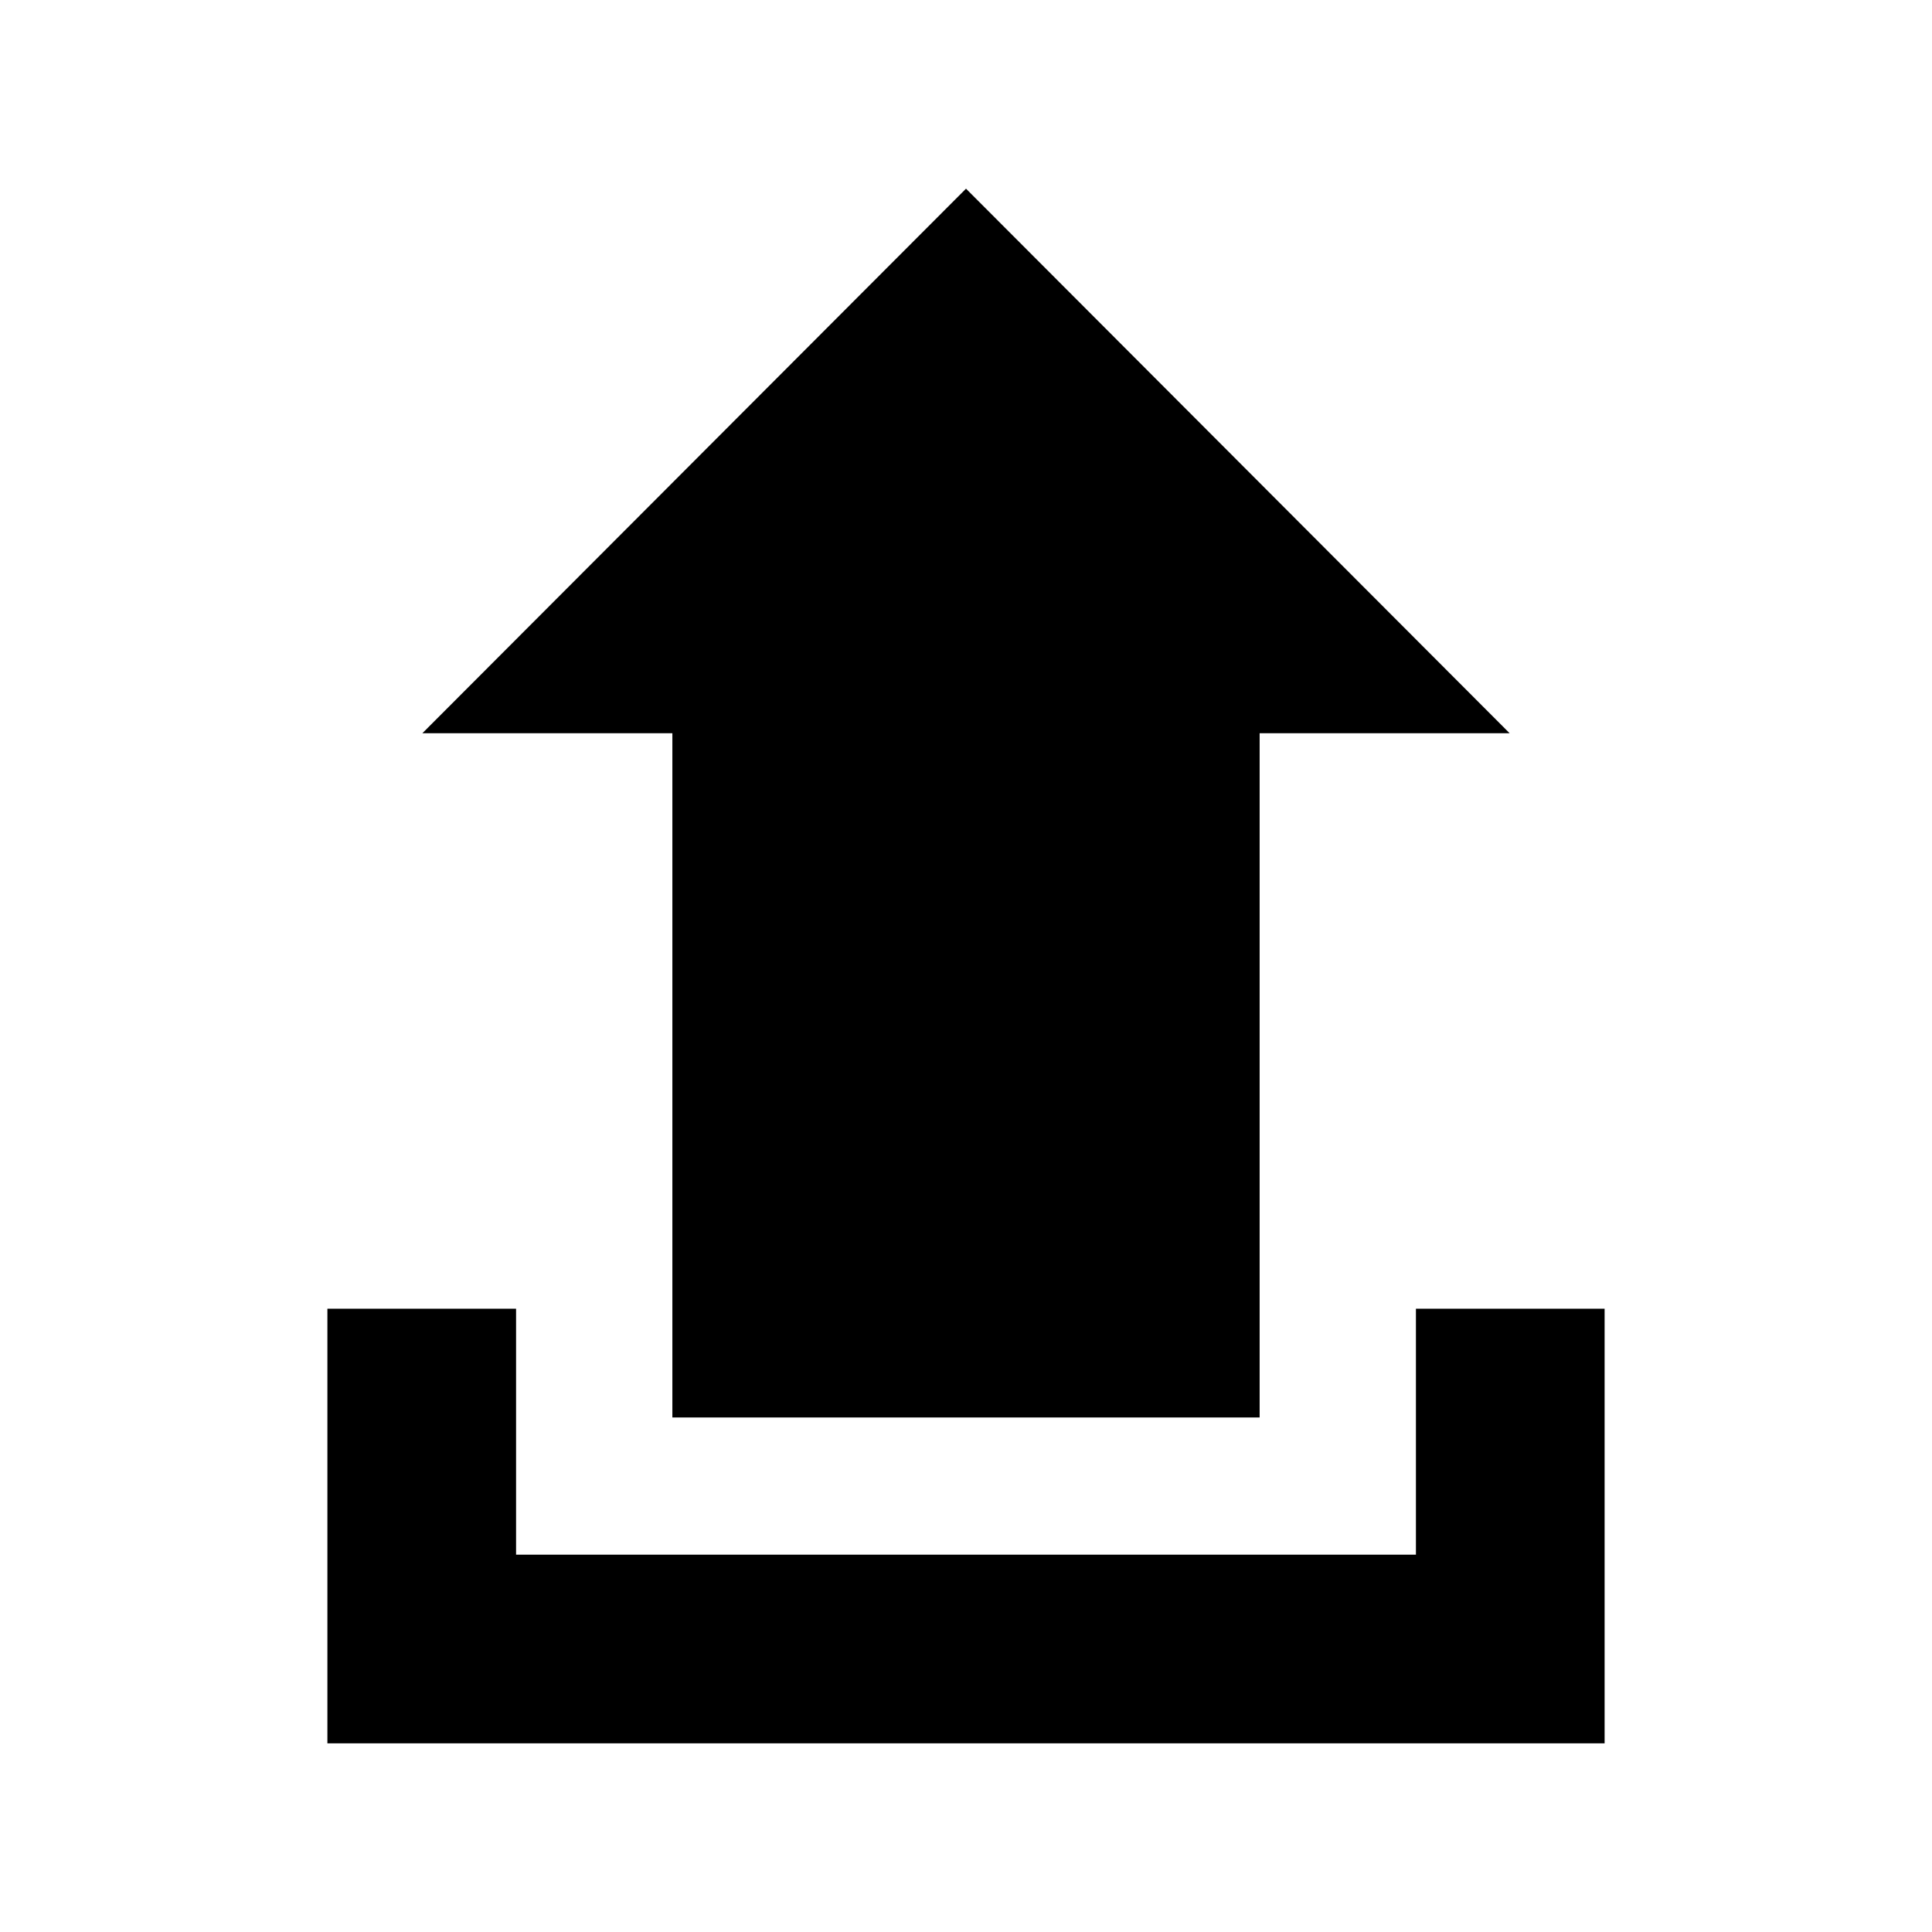
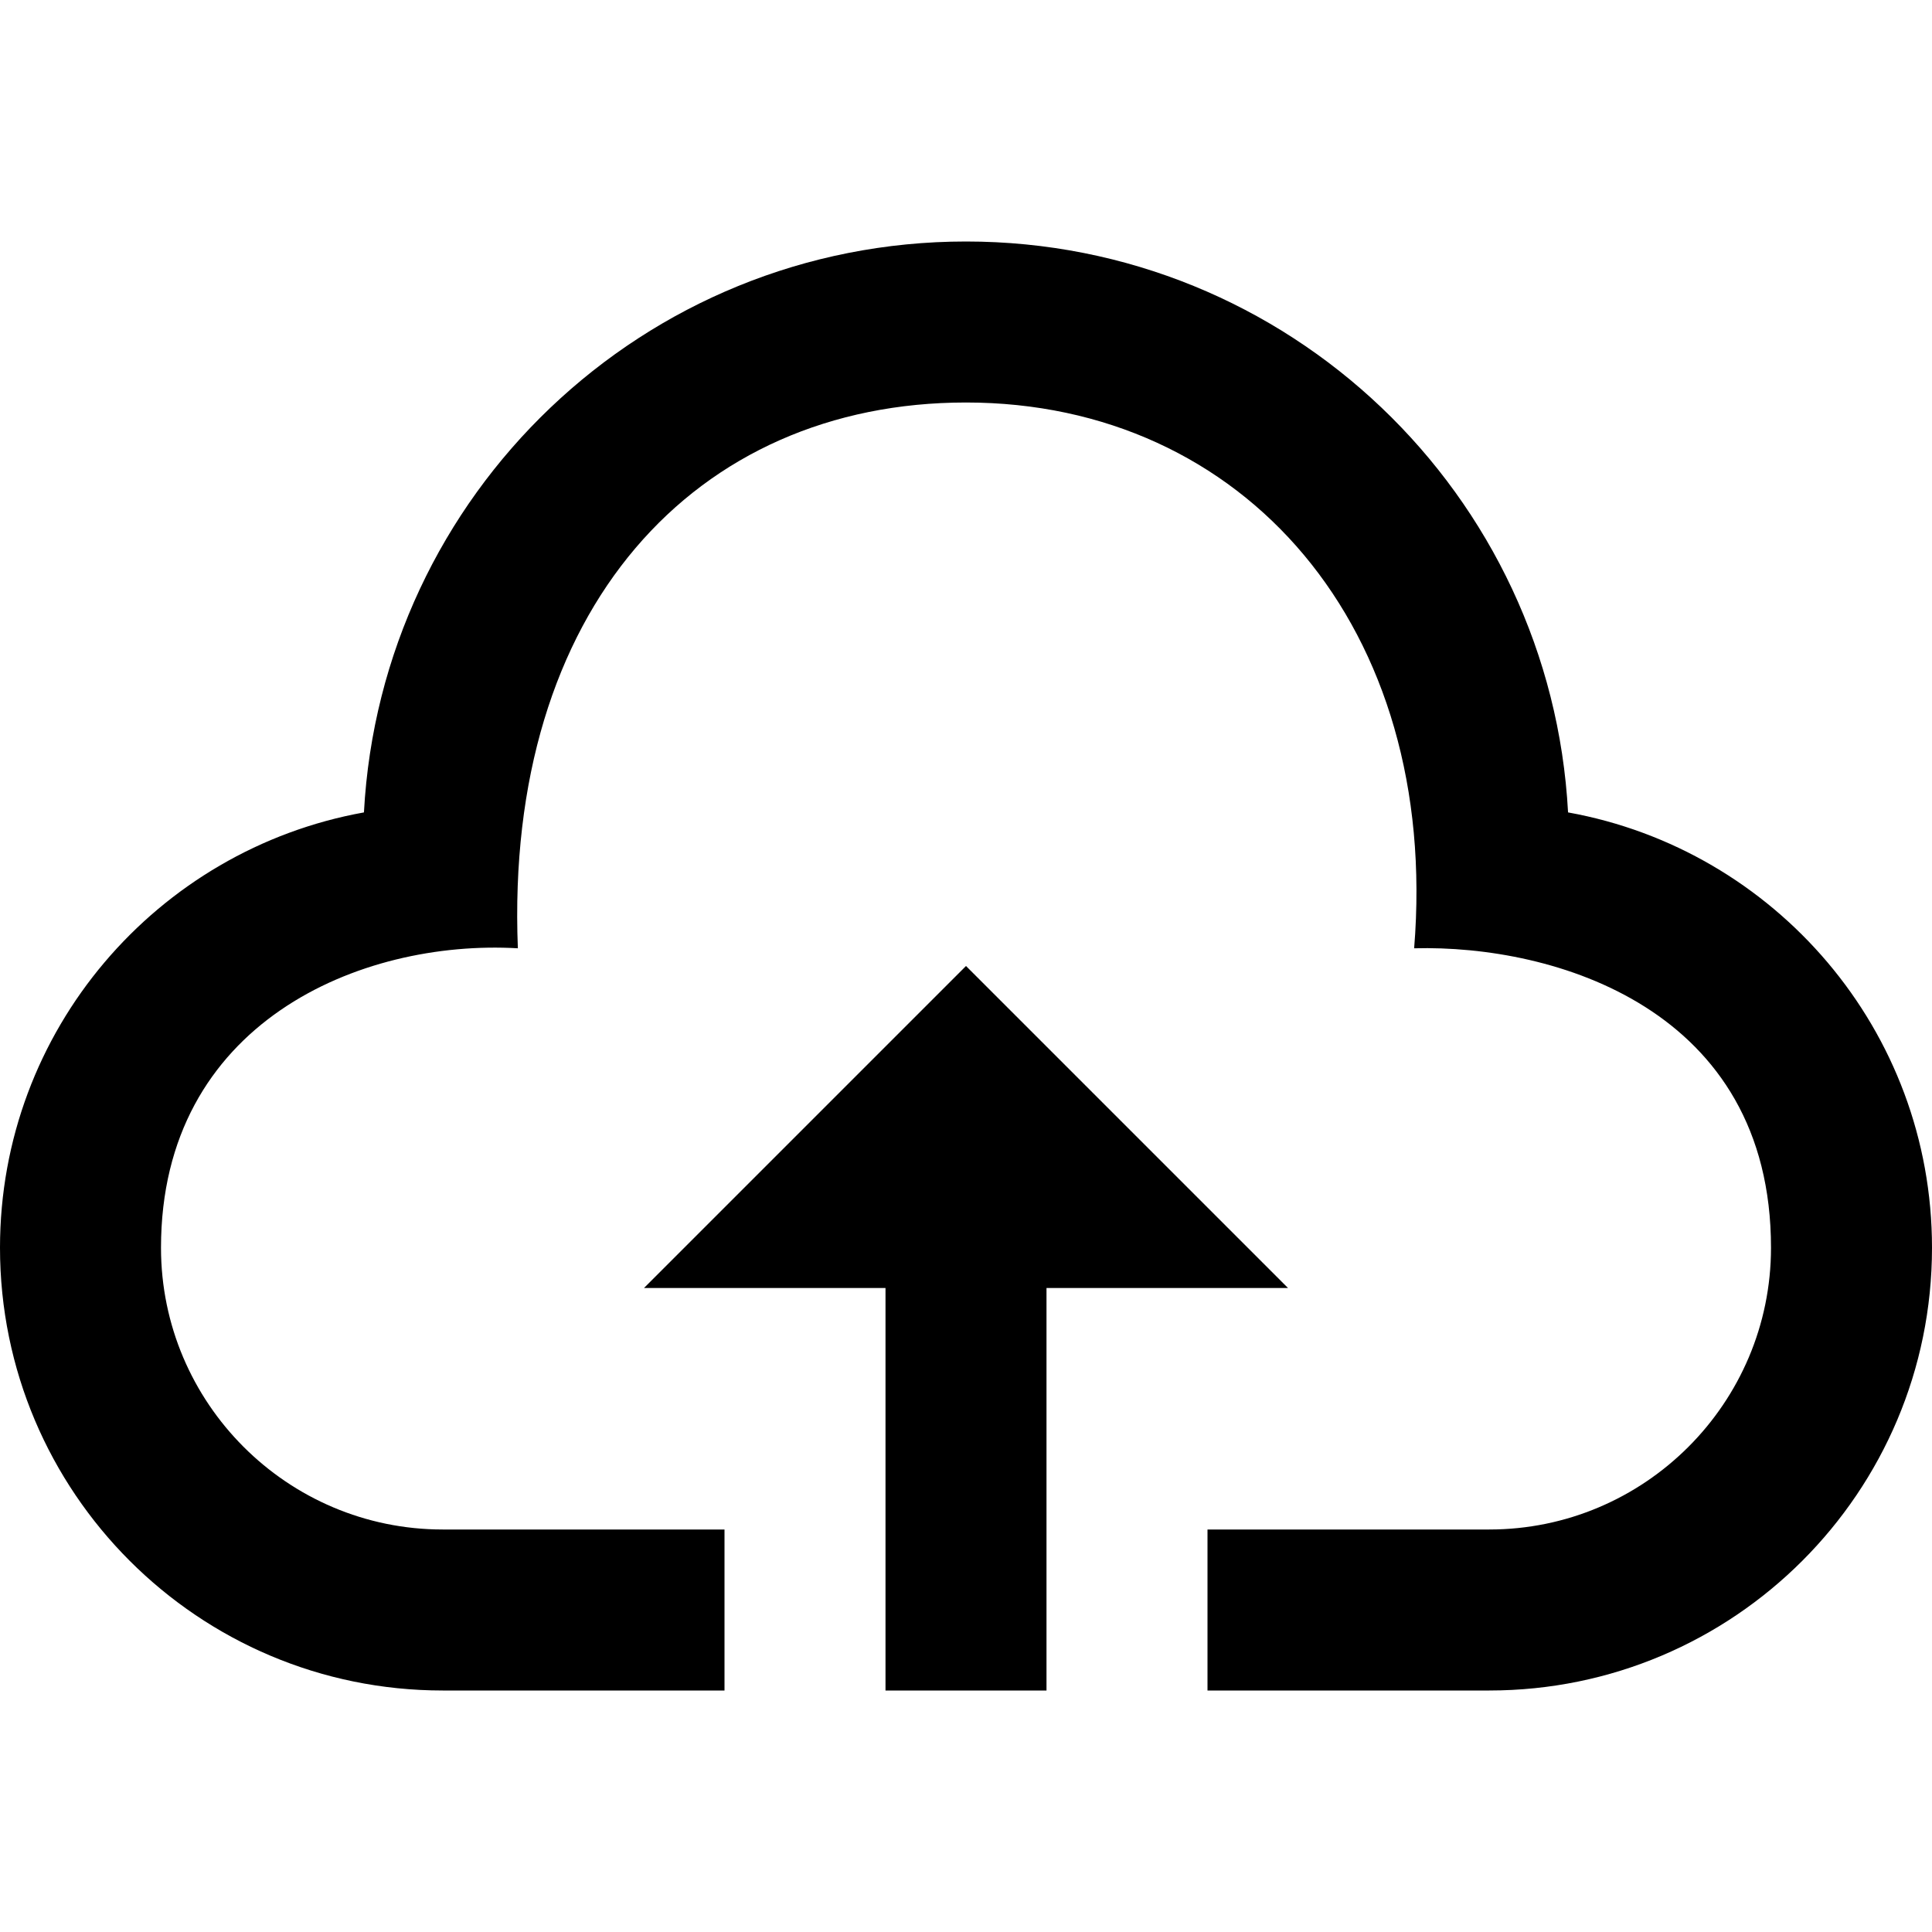
- <svg version="1.1" viewBox="0 0 512 512" enable-background="new 0 0 512 512">
-   <path d="M178.184,194.321h-66.258L256.002,50l144.072,144.321h-66.256v181.323H178.184V194.321z M375.236,346.828V412H136.764v-65.172h-50V462h338.473V346.828H375.236z" />
+ <svg xmlns="http://www.w3.org/2000/svg" width="24" height="24" viewBox="0 0 24 24">
+   <path d="M16 16h-3v5h-2v-5h-3l4-4 4 4zm3.479-5.908c-.212-3.951-3.473-7.092-7.479-7.092s-7.267 3.141-7.479 7.092c-2.57.463-4.521 2.706-4.521 5.408 0 3.037 2.463 5.5 5.5 5.5h3.5v-2h-3.5c-1.93 0-3.5-1.57-3.5-3.5 0-2.797 2.479-3.833 4.433-3.72-.167-4.218 2.208-6.78 5.567-6.78 3.453 0 5.891 2.797 5.567 6.78 1.745-.046 4.433.751 4.433 3.72 0 1.93-1.57 3.5-3.5 3.5h-3.5v2h3.5c3.037 0 5.5-2.463 5.5-5.5 0-2.702-1.951-4.945-4.521-5.408z" />
</svg>
